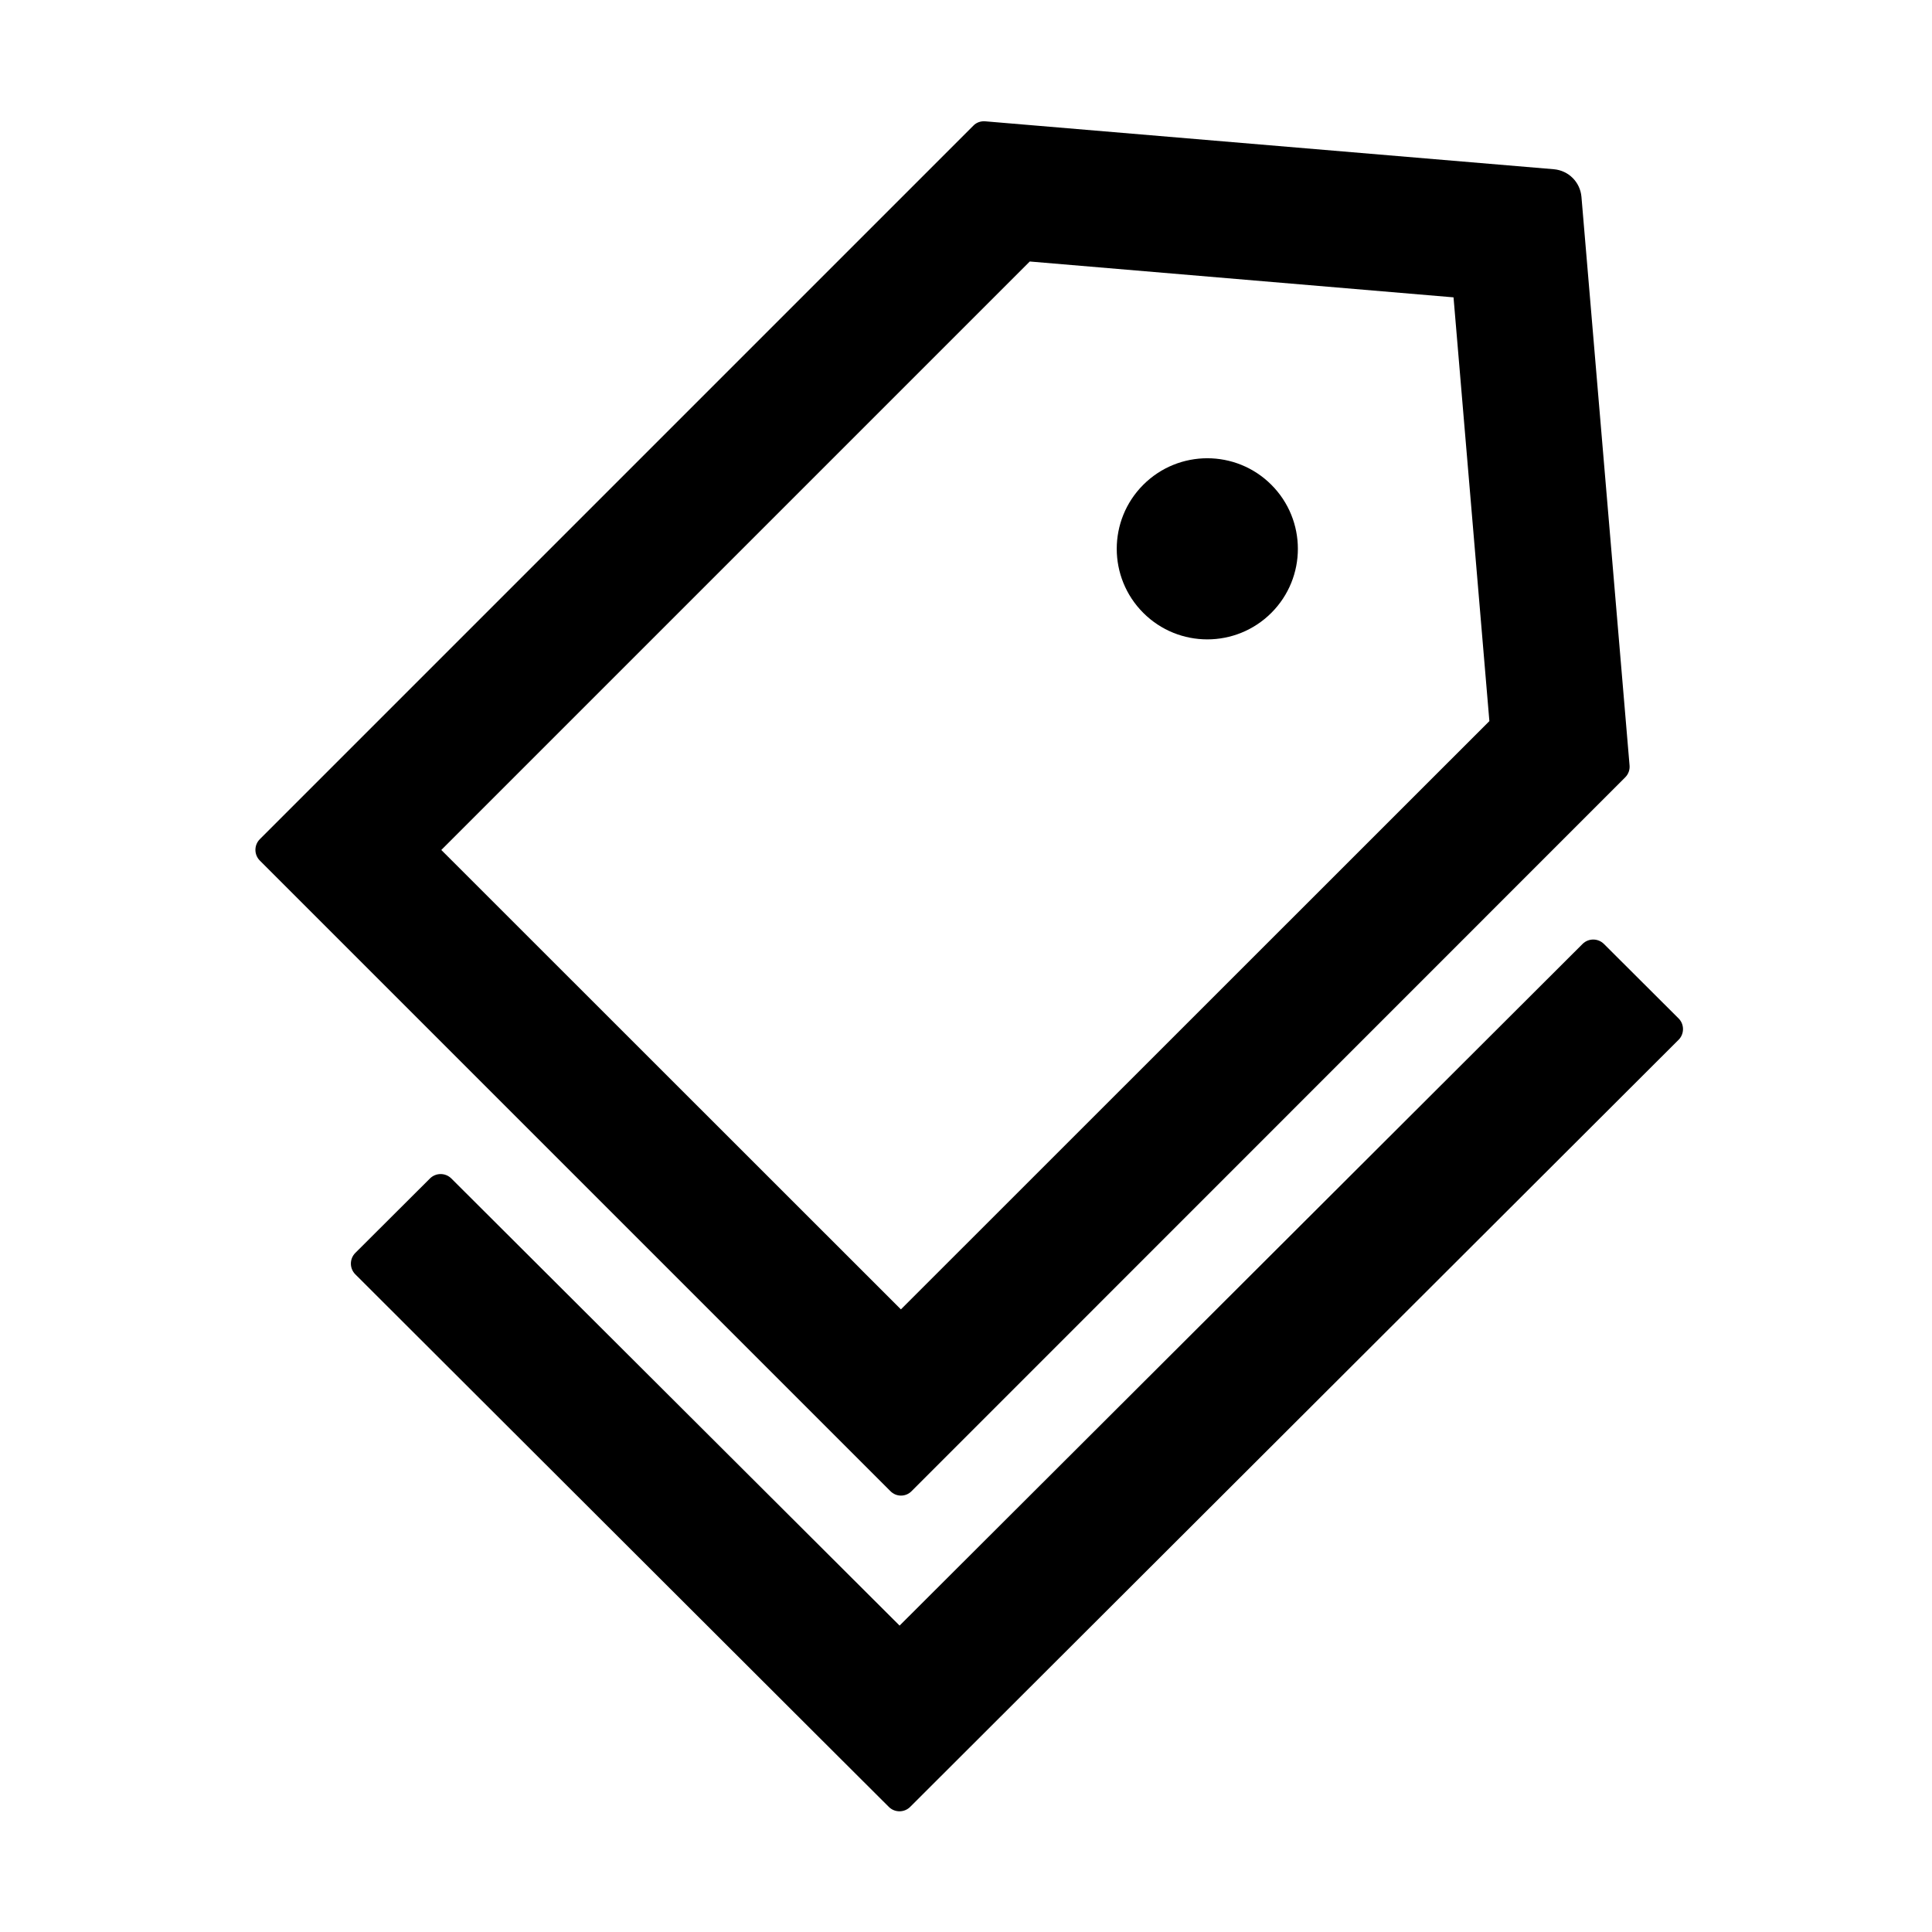
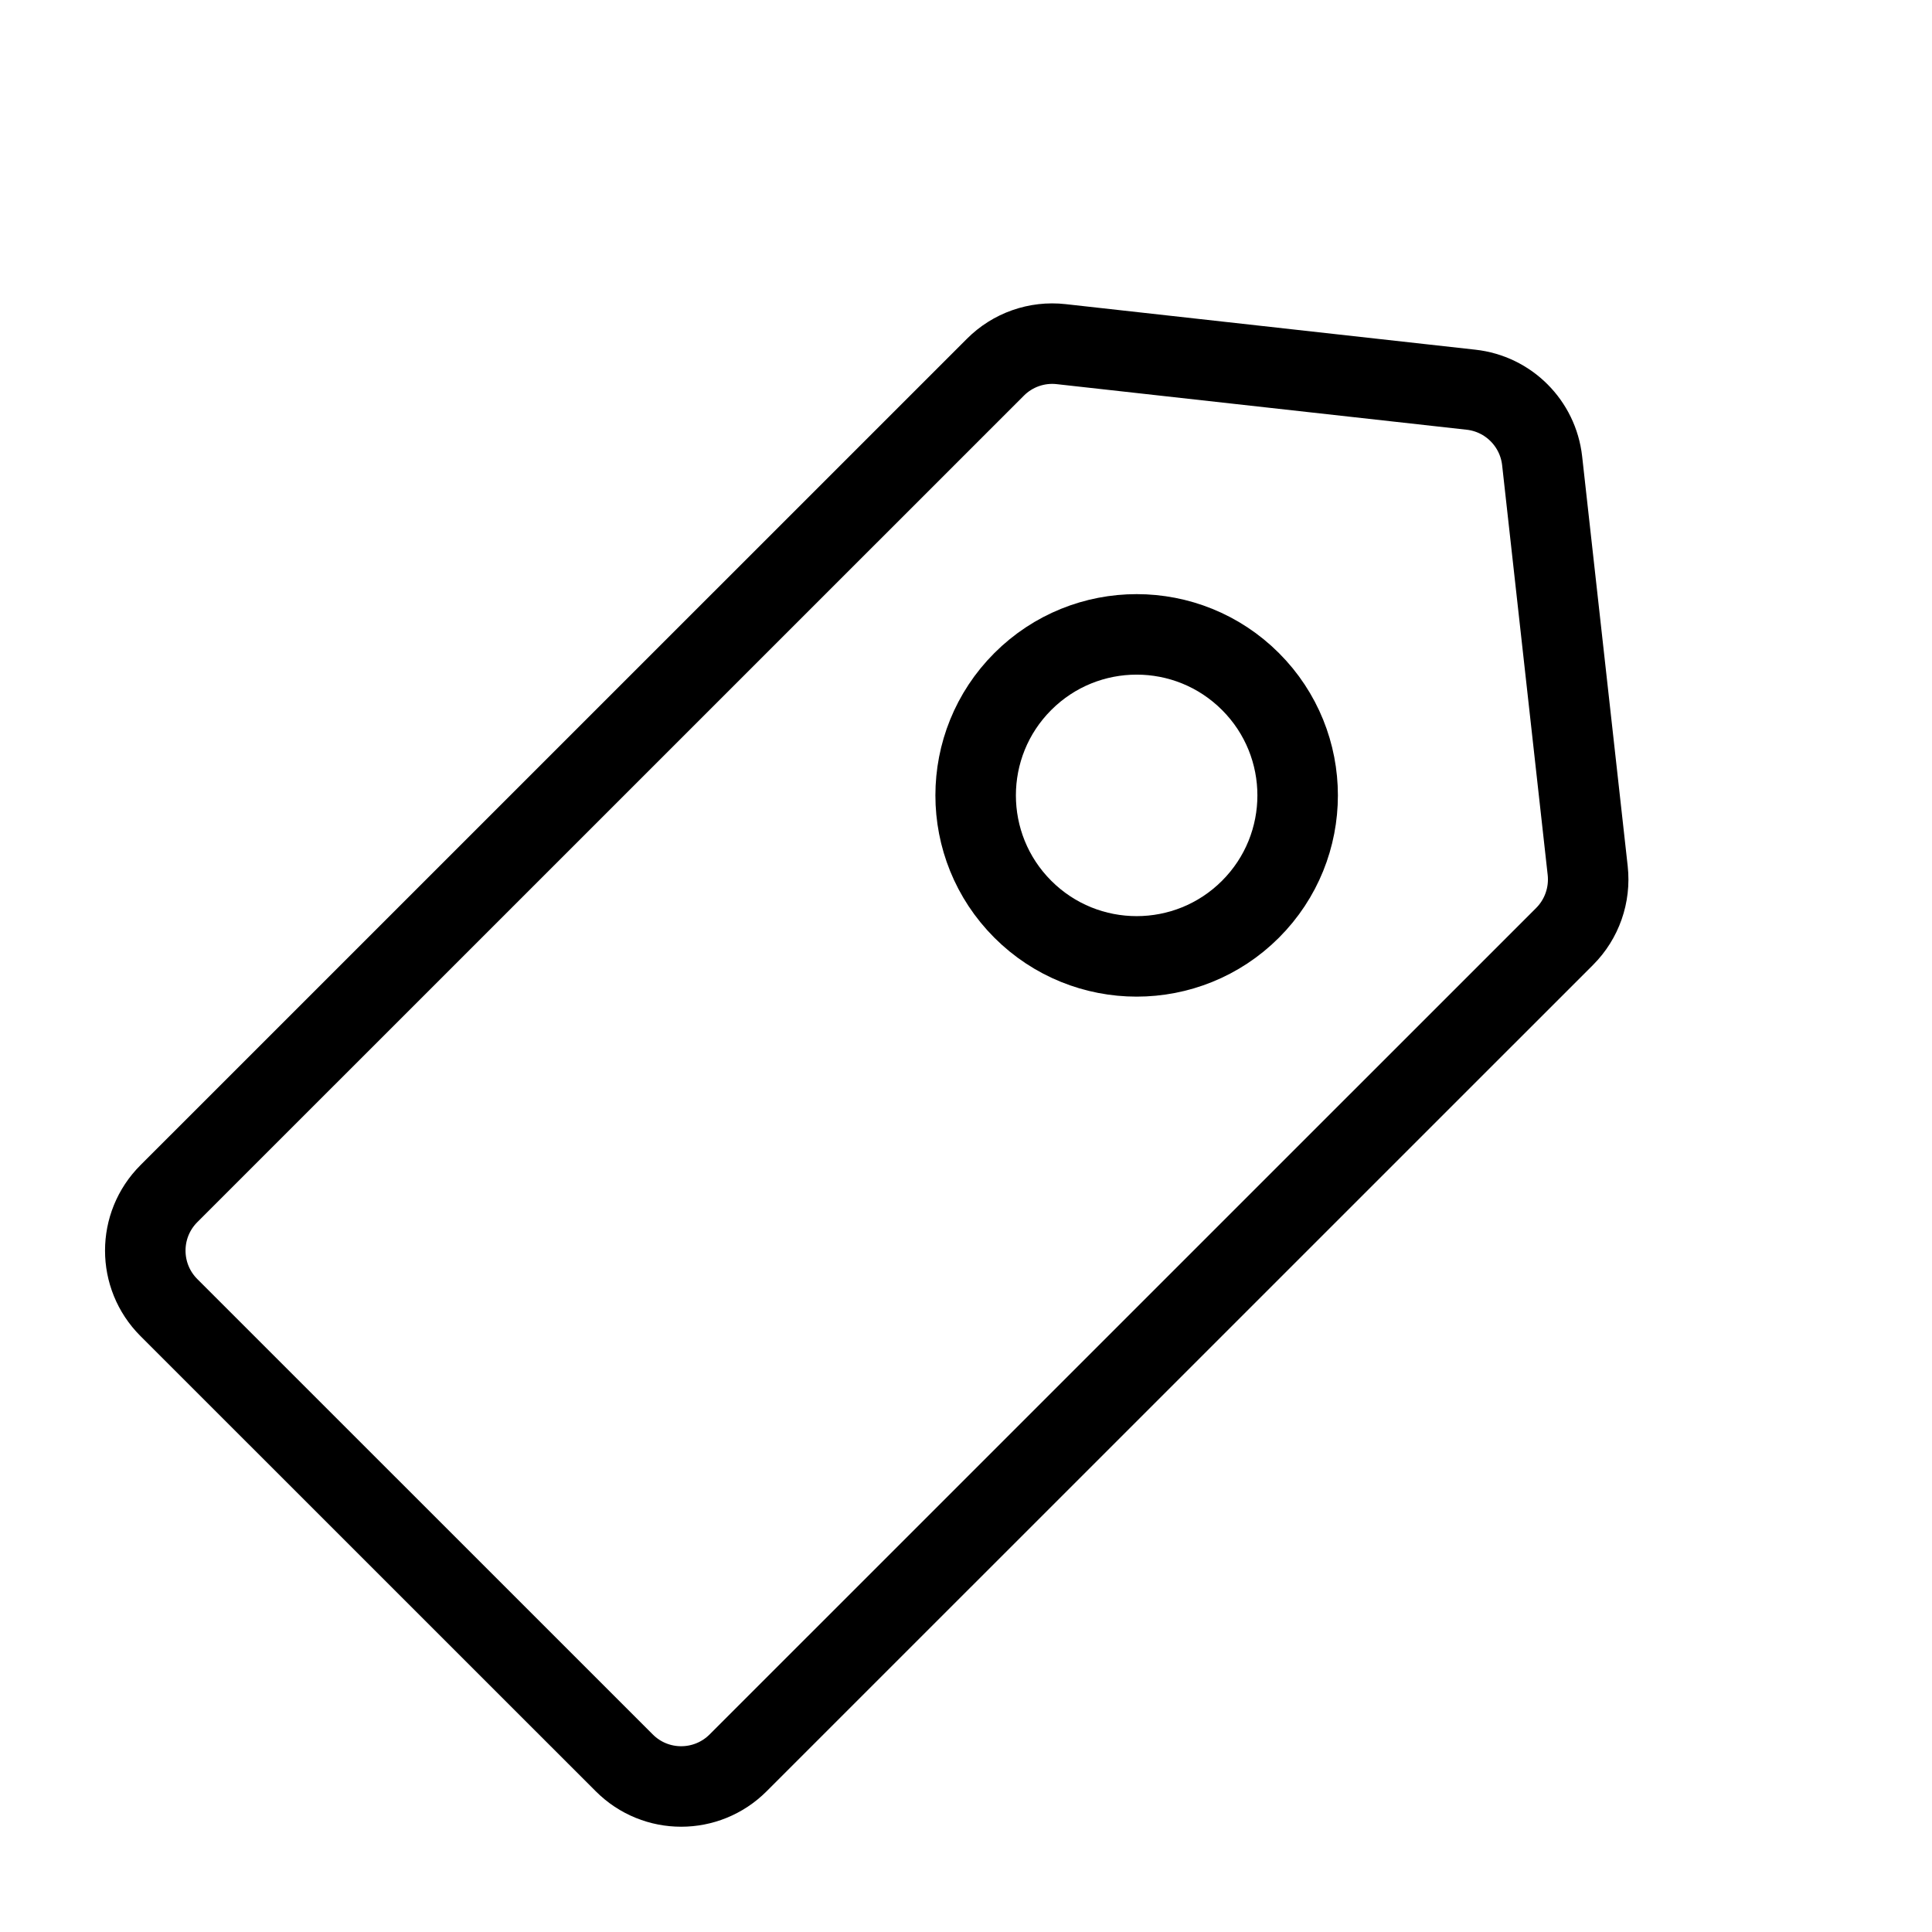
- <svg xmlns="http://www.w3.org/2000/svg" role="img" viewBox="0 0 1024 1024">
-   <path d="M483.2 790.3L861.4 412c1.7-1.7 2.5-4 2.3-6.3l-25.5-301.4c-0.7-7.8-6.8-13.9-14.6-14.6L522.2 64.3c-2.3-0.2-4.7 0.6-6.3 2.3L137.7 444.8a8.03 8.03 0 0 0 0 11.3l334.2 334.2c3.1 3.2 8.2 3.2 11.3 0z m62.6-651.7l224.6 19 19 224.6L477.5 694 233.9 450.5l311.9-311.9z m60.16 186.23a48 48 0 1 0 67.88-67.89 48 48 0 1 0-67.88 67.89zM889.7 539.8l-39.6-39.5a8.03 8.03 0 0 0-11.3 0l-362 361.3-237.6-237a8.03 8.03 0 0 0-11.3 0l-39.6 39.5a8.03 8.03 0 0 0 0 11.3l243.2 242.8 39.6 39.5c3.1 3.1 8.2 3.1 11.3 0l407.3-406.6c3.1-3.1 3.1-8.2 0-11.3z" />
+ <svg xmlns="http://www.w3.org/2000/svg" width="800px" height="800px" viewBox="0 0 24 24" fill="none">
+   <g clip-path="url(#clip0_15_213)">
+     <rect width="24" height="24" />
+     <path d="M9.169 21.899L19.436 11.633C19.651 11.418 19.756 11.117 19.723 10.815L19.157 5.724C19.105 5.259 18.738 4.892 18.273 4.841L13.182 4.275C12.88 4.241 12.579 4.347 12.365 4.562L2.098 14.828C1.707 15.219 1.707 15.852 2.098 16.243L7.755 21.899C8.145 22.29 8.778 22.29 9.169 21.899Z" stroke="#000000" stroke-linecap="round" stroke-linejoin="round" />
+     <circle cx="14.12" cy="9.881" r="2" transform="rotate(45 14.1205 9.88055)" stroke="#000000" stroke-linejoin="round" />
+   </g>
+   <defs>
+     <clipPath id="clip0_15_213">
+       <rect width="24" height="24" />
+     </clipPath>
+   </defs>
</svg>
